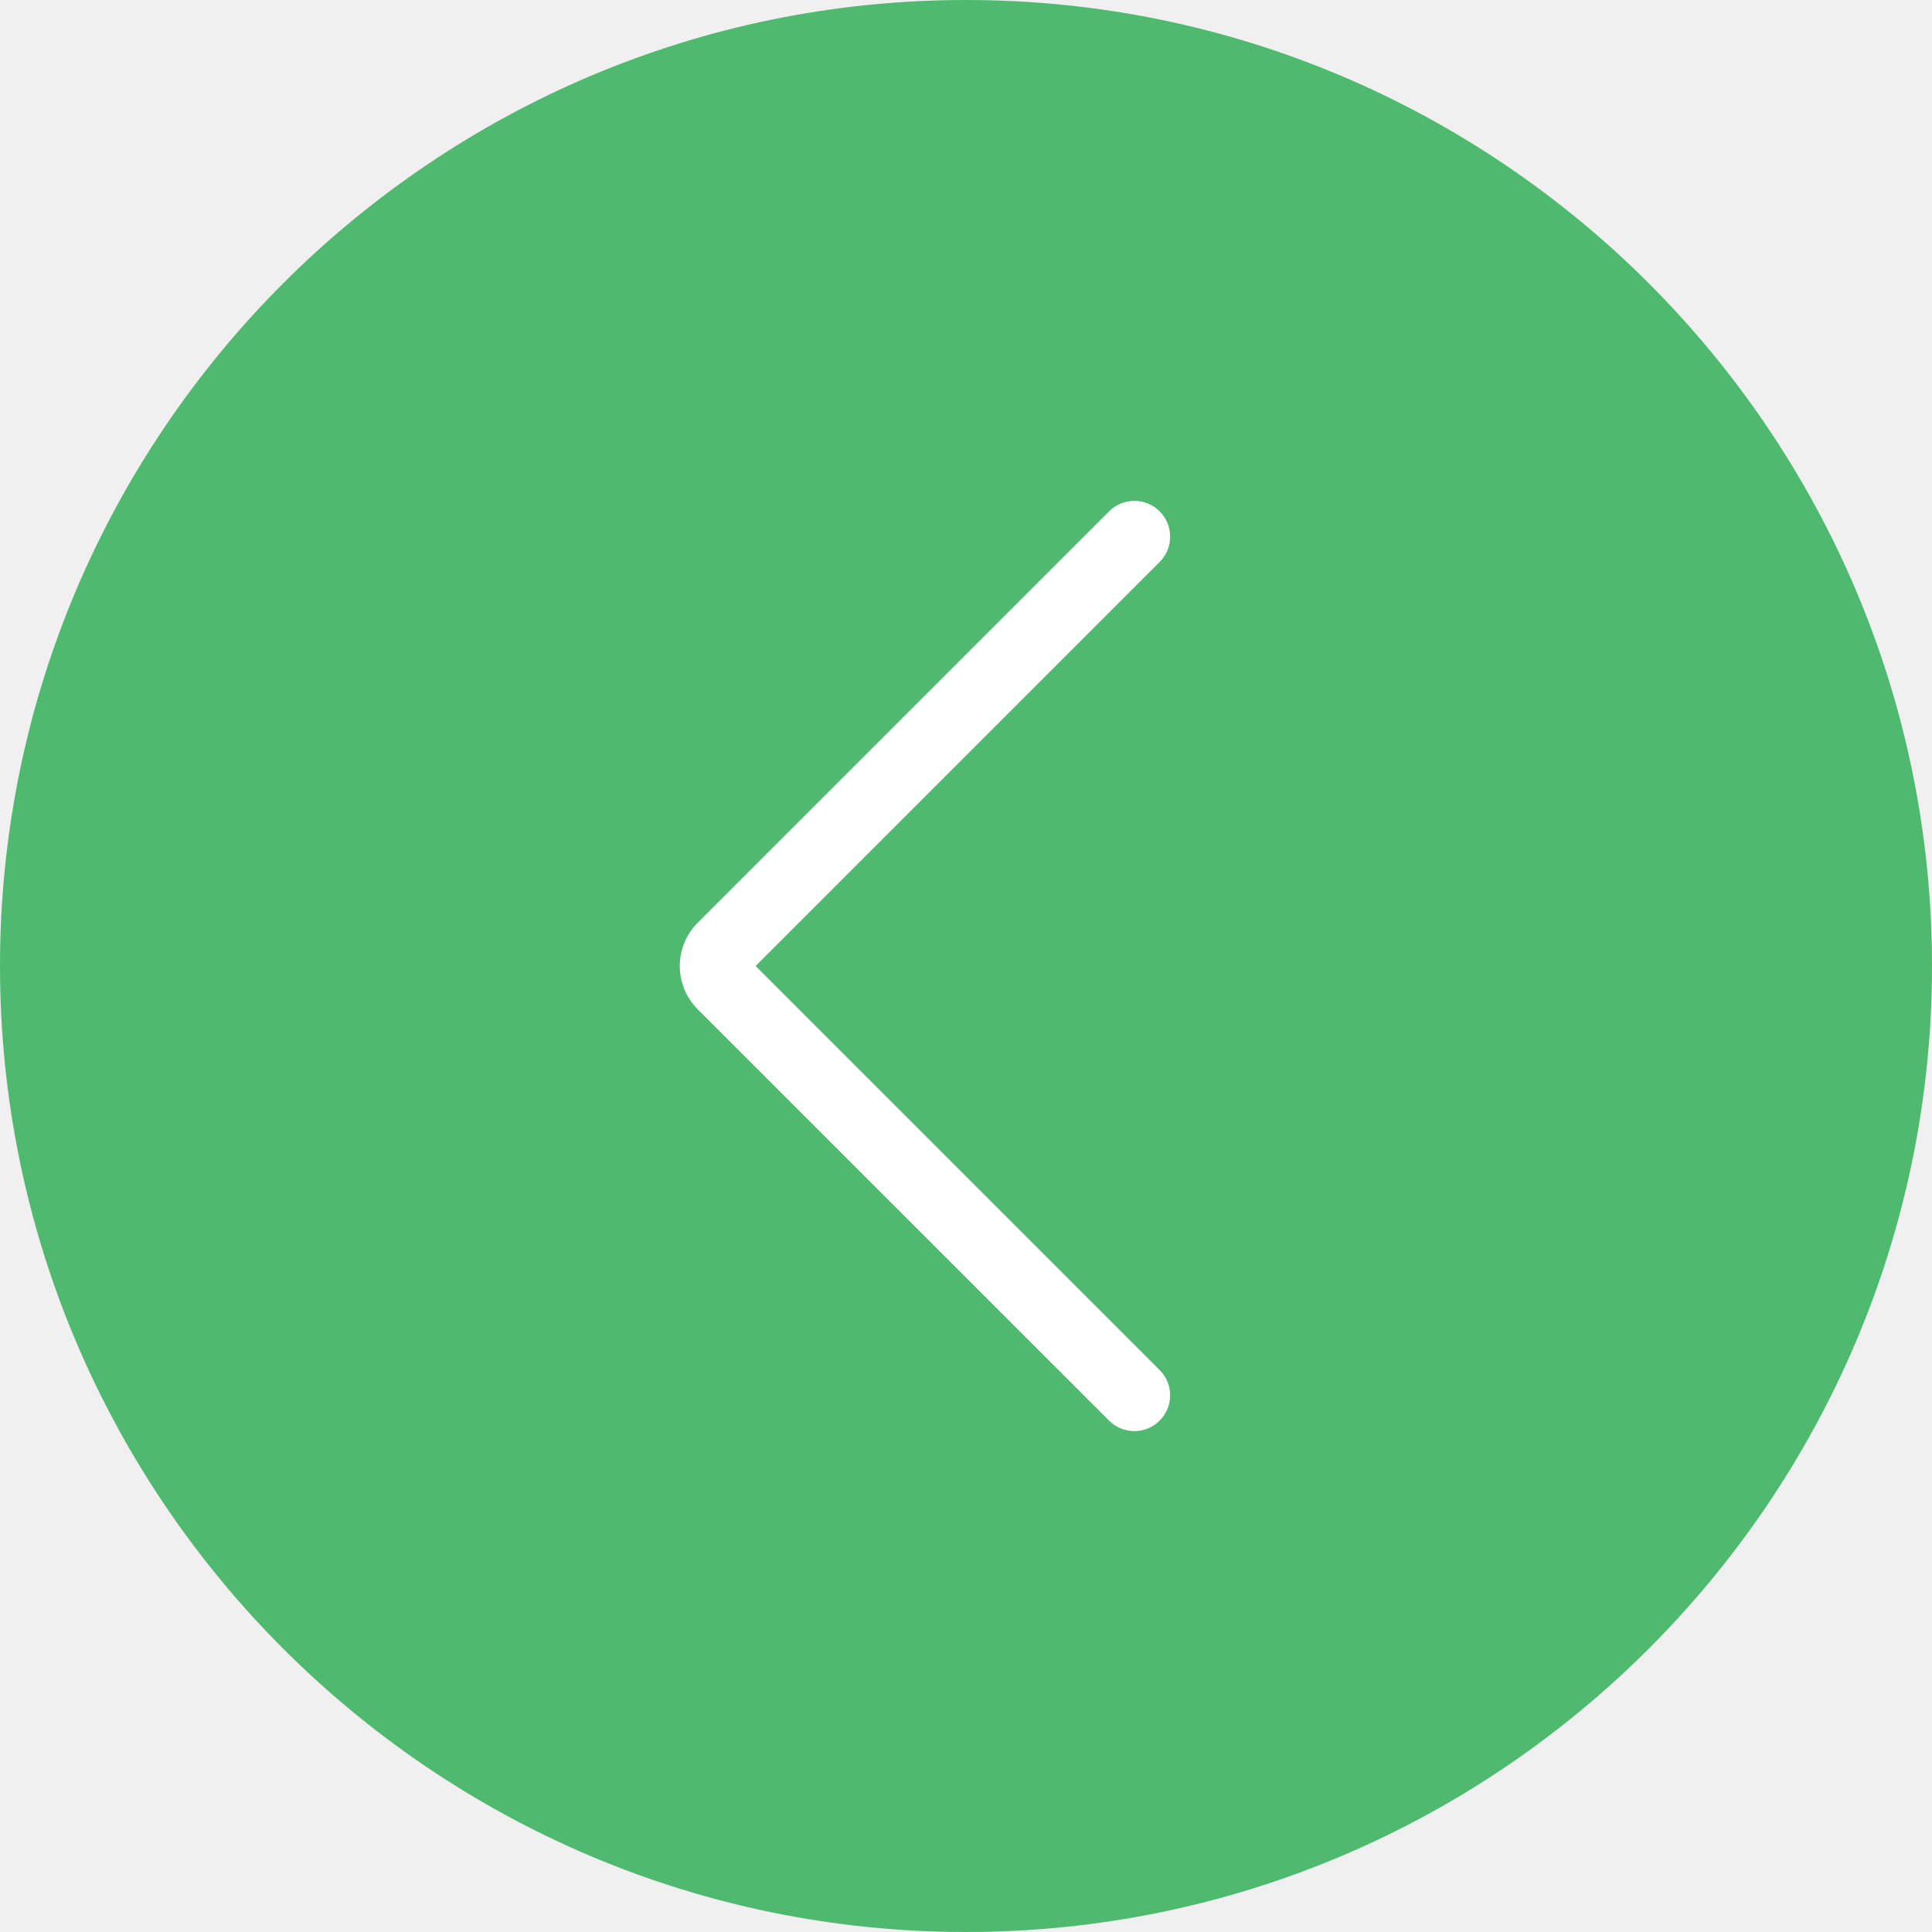
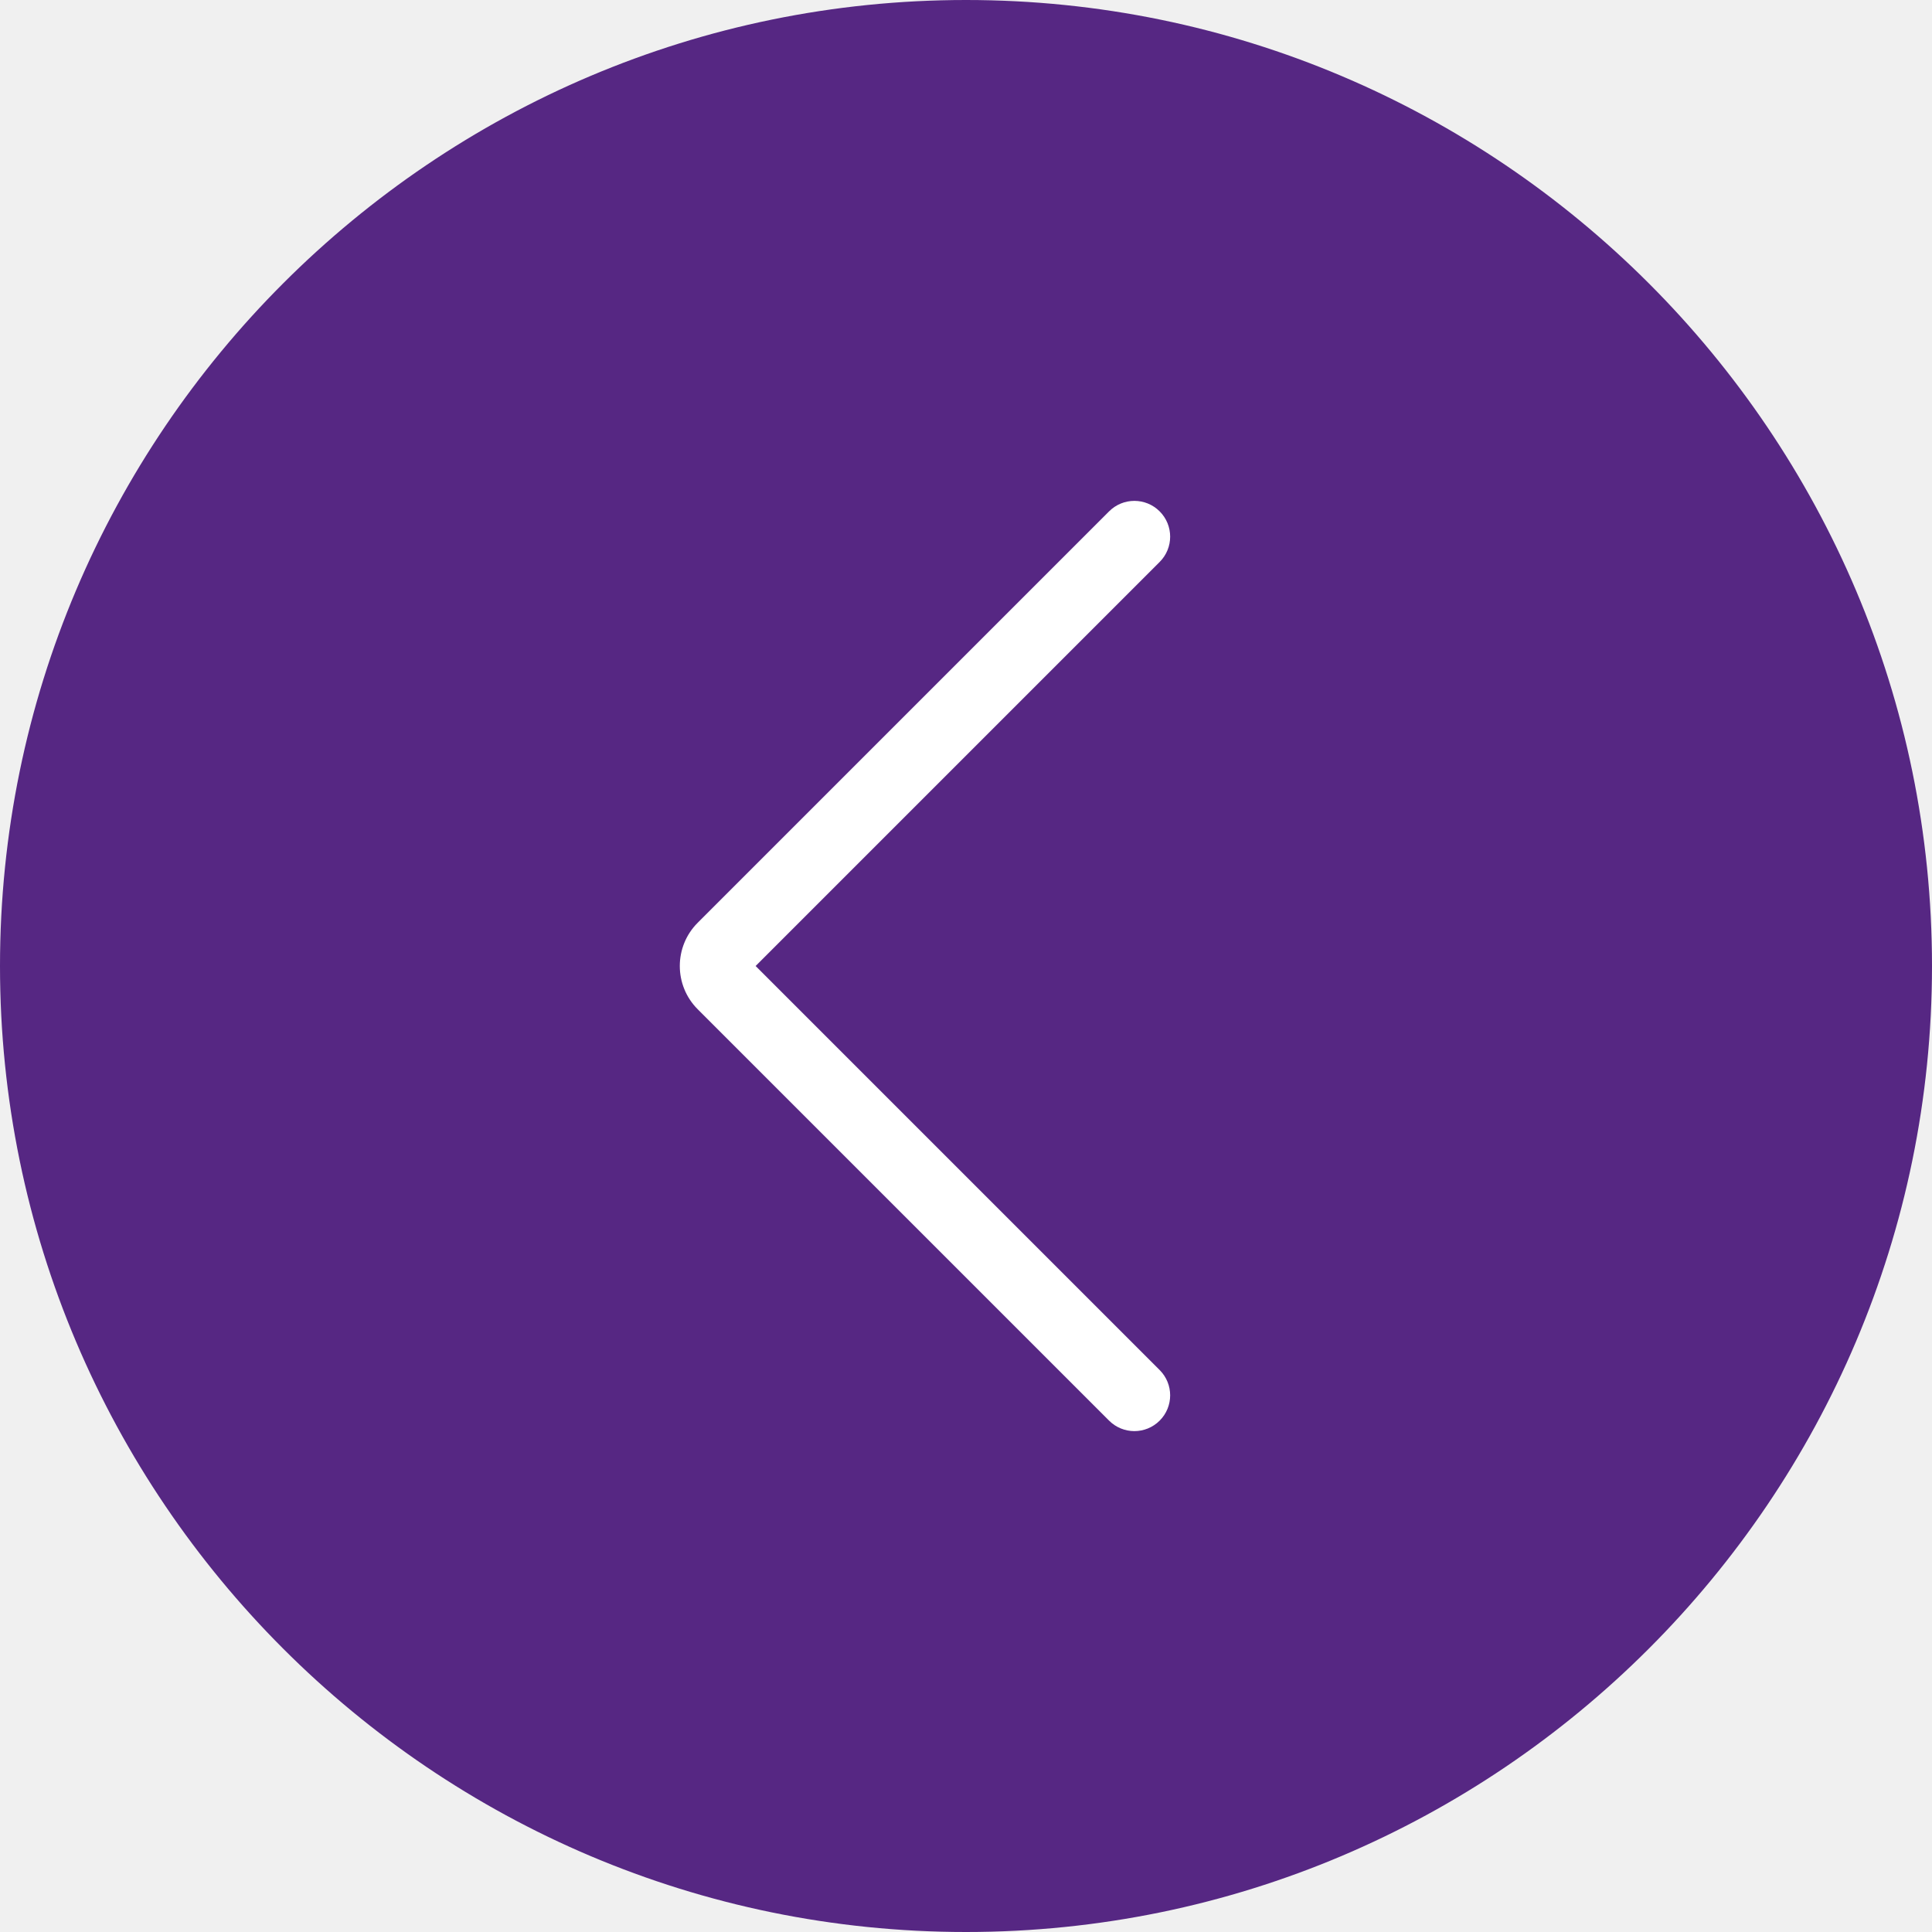
<svg xmlns="http://www.w3.org/2000/svg" version="1.1" id="Capa_1" x="0px" y="0px" viewBox="0 0 54 54" style="enable-background:new 0 0 54 54;" xml:space="preserve">
  <g>
    <g>
-       <path style="fill:#4FBA6F;" d="M27,1L27,1c14.359,0,26,11.641,26,26v0c0,14.359-11.641,26-26,26h0C12.641,53,1,41.359,1,27v0    C1,12.641,12.641,1,27,1z" />
-       <path style="fill:#4FBA6F;" d="M27,54C12.112,54,0,41.888,0,27S12.112,0,27,0s27,12.112,27,27S41.888,54,27,54z M27,2    C13.215,2,2,13.215,2,27s11.215,25,25,25s25-11.215,25-25S40.785,2,27,2z" />
+       <path style="fill:#562783;" d="M27,1L27,1c14.359,0,26,11.641,26,26v0c0,14.359-11.641,26-26,26h0C12.641,53,1,41.359,1,27v0    C1,12.641,12.641,1,27,1z" />
+       <path style="fill:#562783;" d="M27,54C12.112,54,0,41.888,0,27S12.112,0,27,0s27,12.112,27,27S41.888,54,27,54z M27,2    C13.215,2,2,13.215,2,27s11.215,25,25,25s25-11.215,25-25S40.785,2,27,2z" />
    </g>
    <path style="fill:#FFFFFF;" d="M31.706,40c-0.256,0-0.512-0.098-0.707-0.293L19.501,28.209c-0.667-0.667-0.667-1.751,0-2.418   l11.498-11.498c0.391-0.391,1.023-0.391,1.414,0s0.391,1.023,0,1.414L21.12,27l11.293,11.293c0.391,0.391,0.391,1.023,0,1.414   C32.218,39.902,31.962,40,31.706,40z" />
  </g>
  <g>
</g>
  <g>
</g>
  <g>
</g>
  <g>
</g>
  <g>
</g>
  <g>
</g>
  <g>
</g>
  <g>
</g>
  <g>
</g>
  <g>
</g>
  <g>
</g>
  <g>
</g>
  <g>
</g>
  <g>
</g>
  <g>
</g>
</svg>
